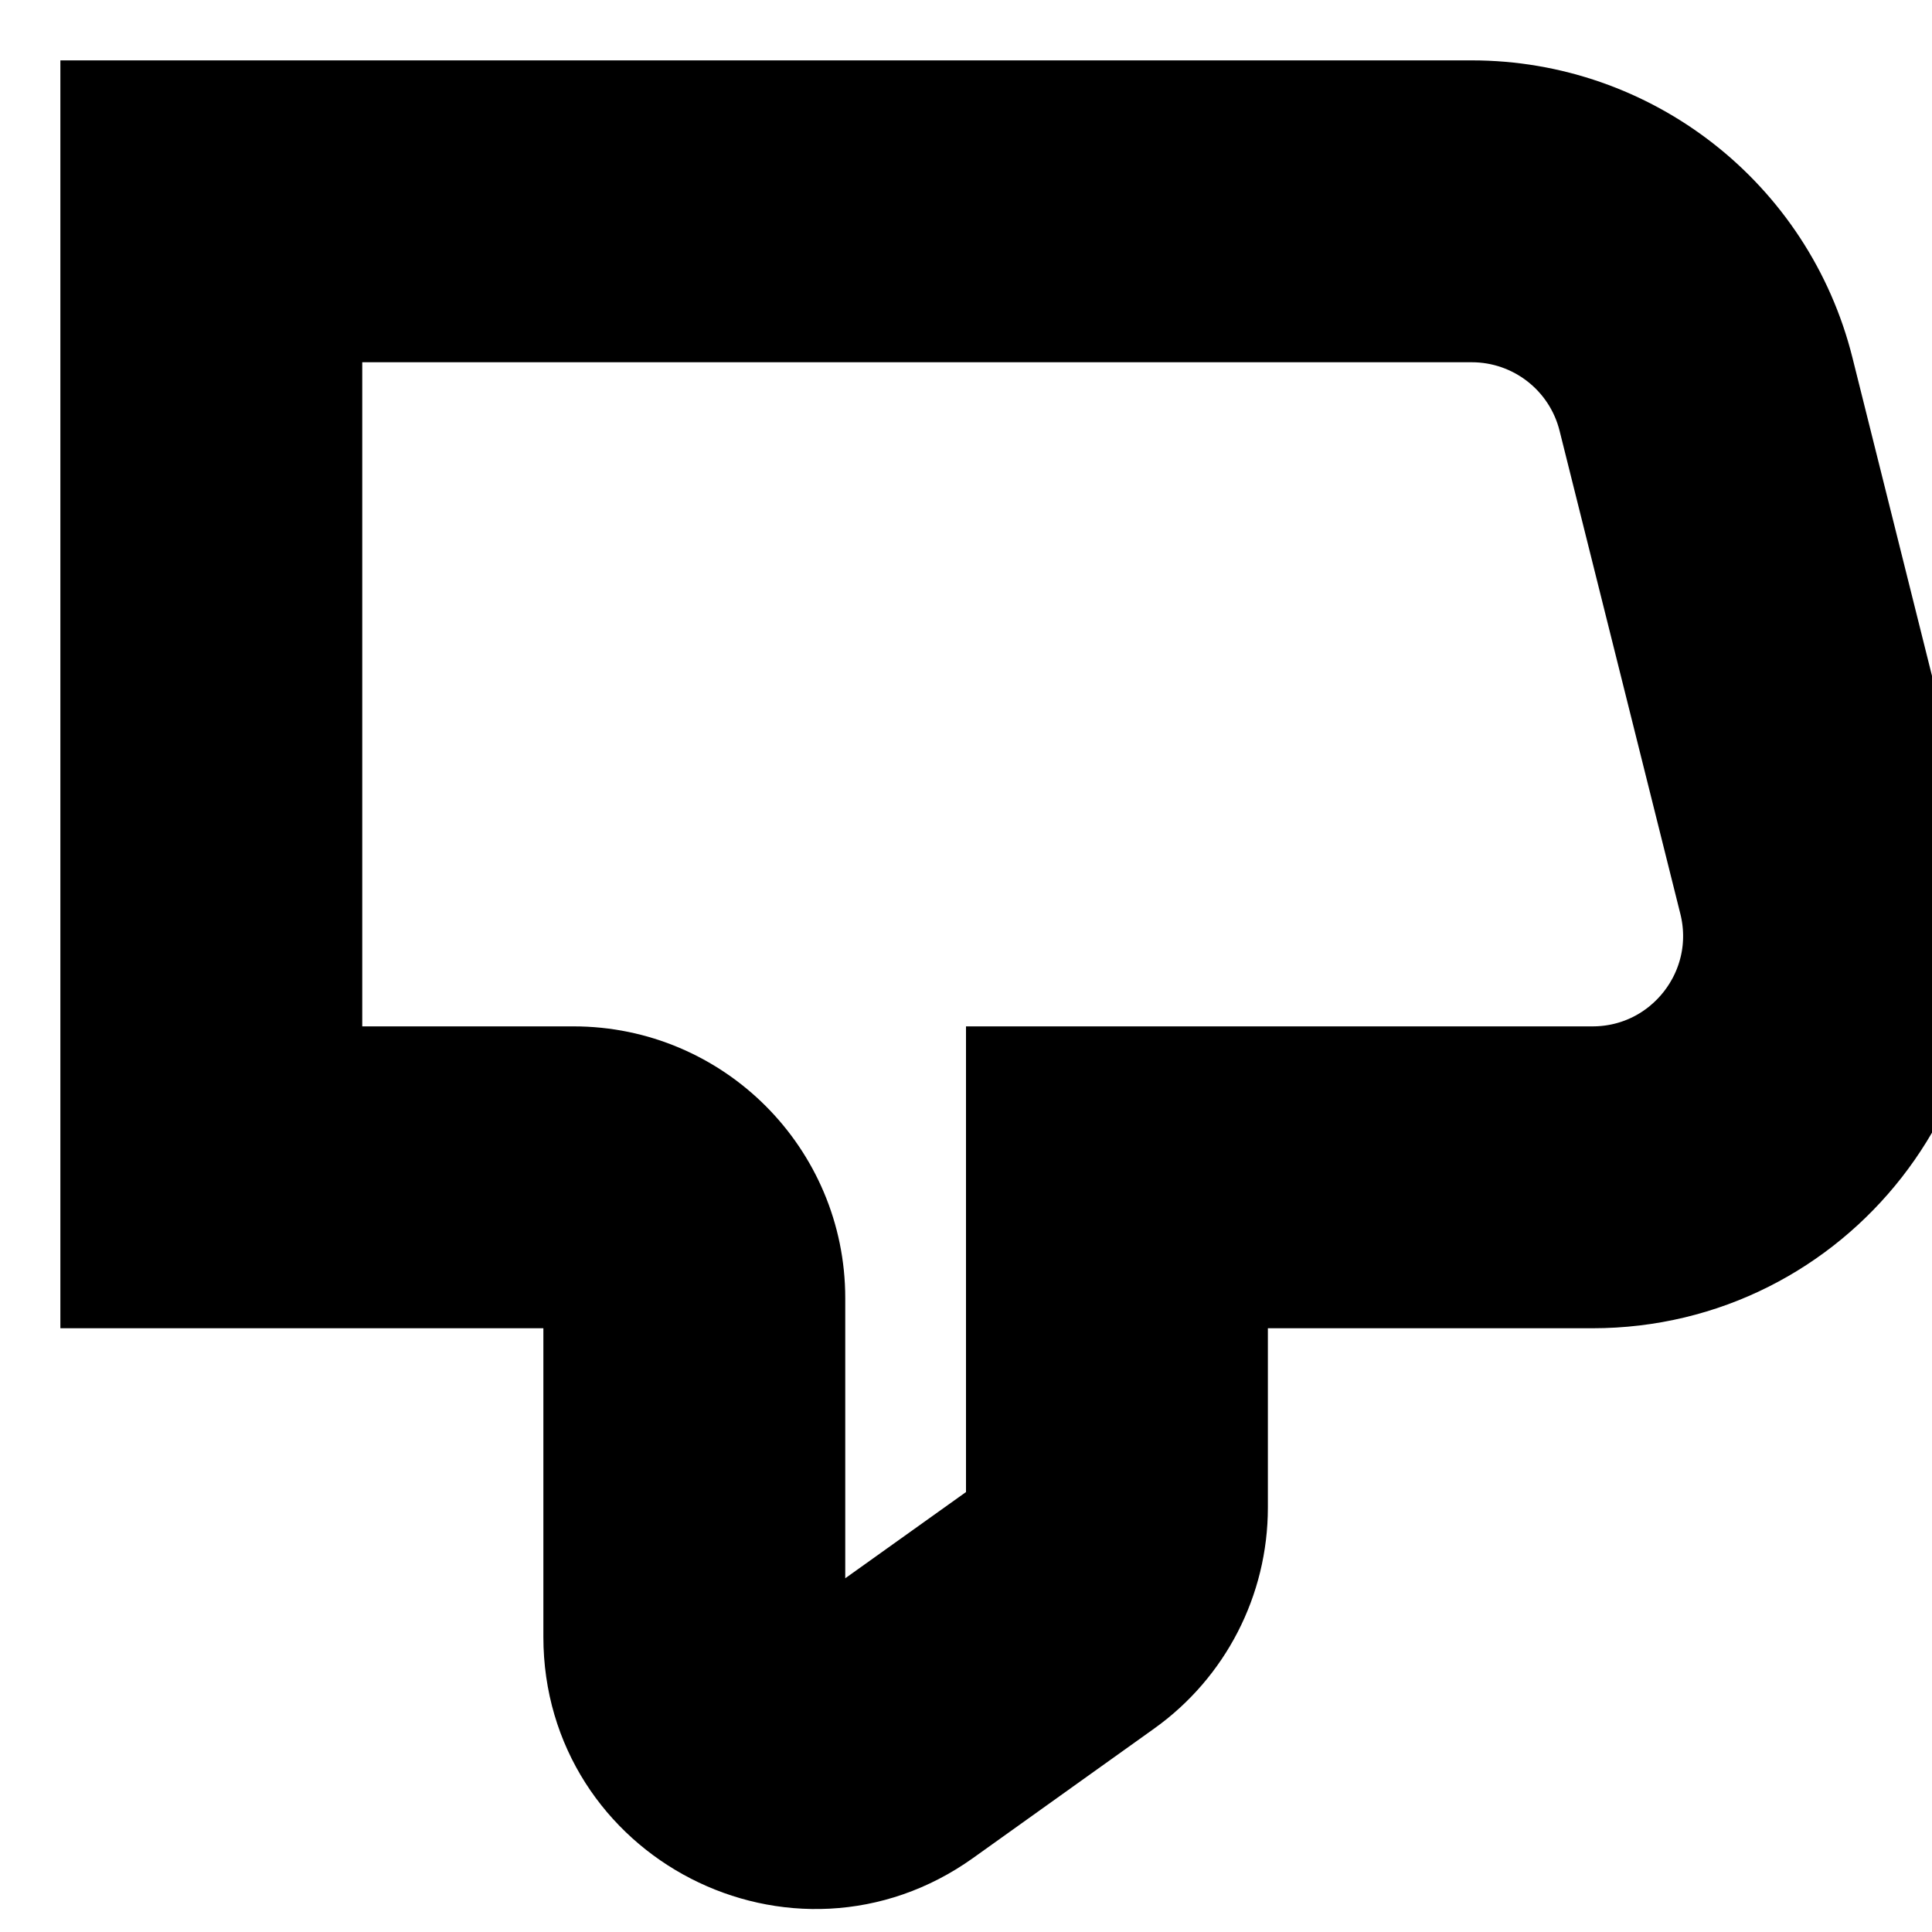
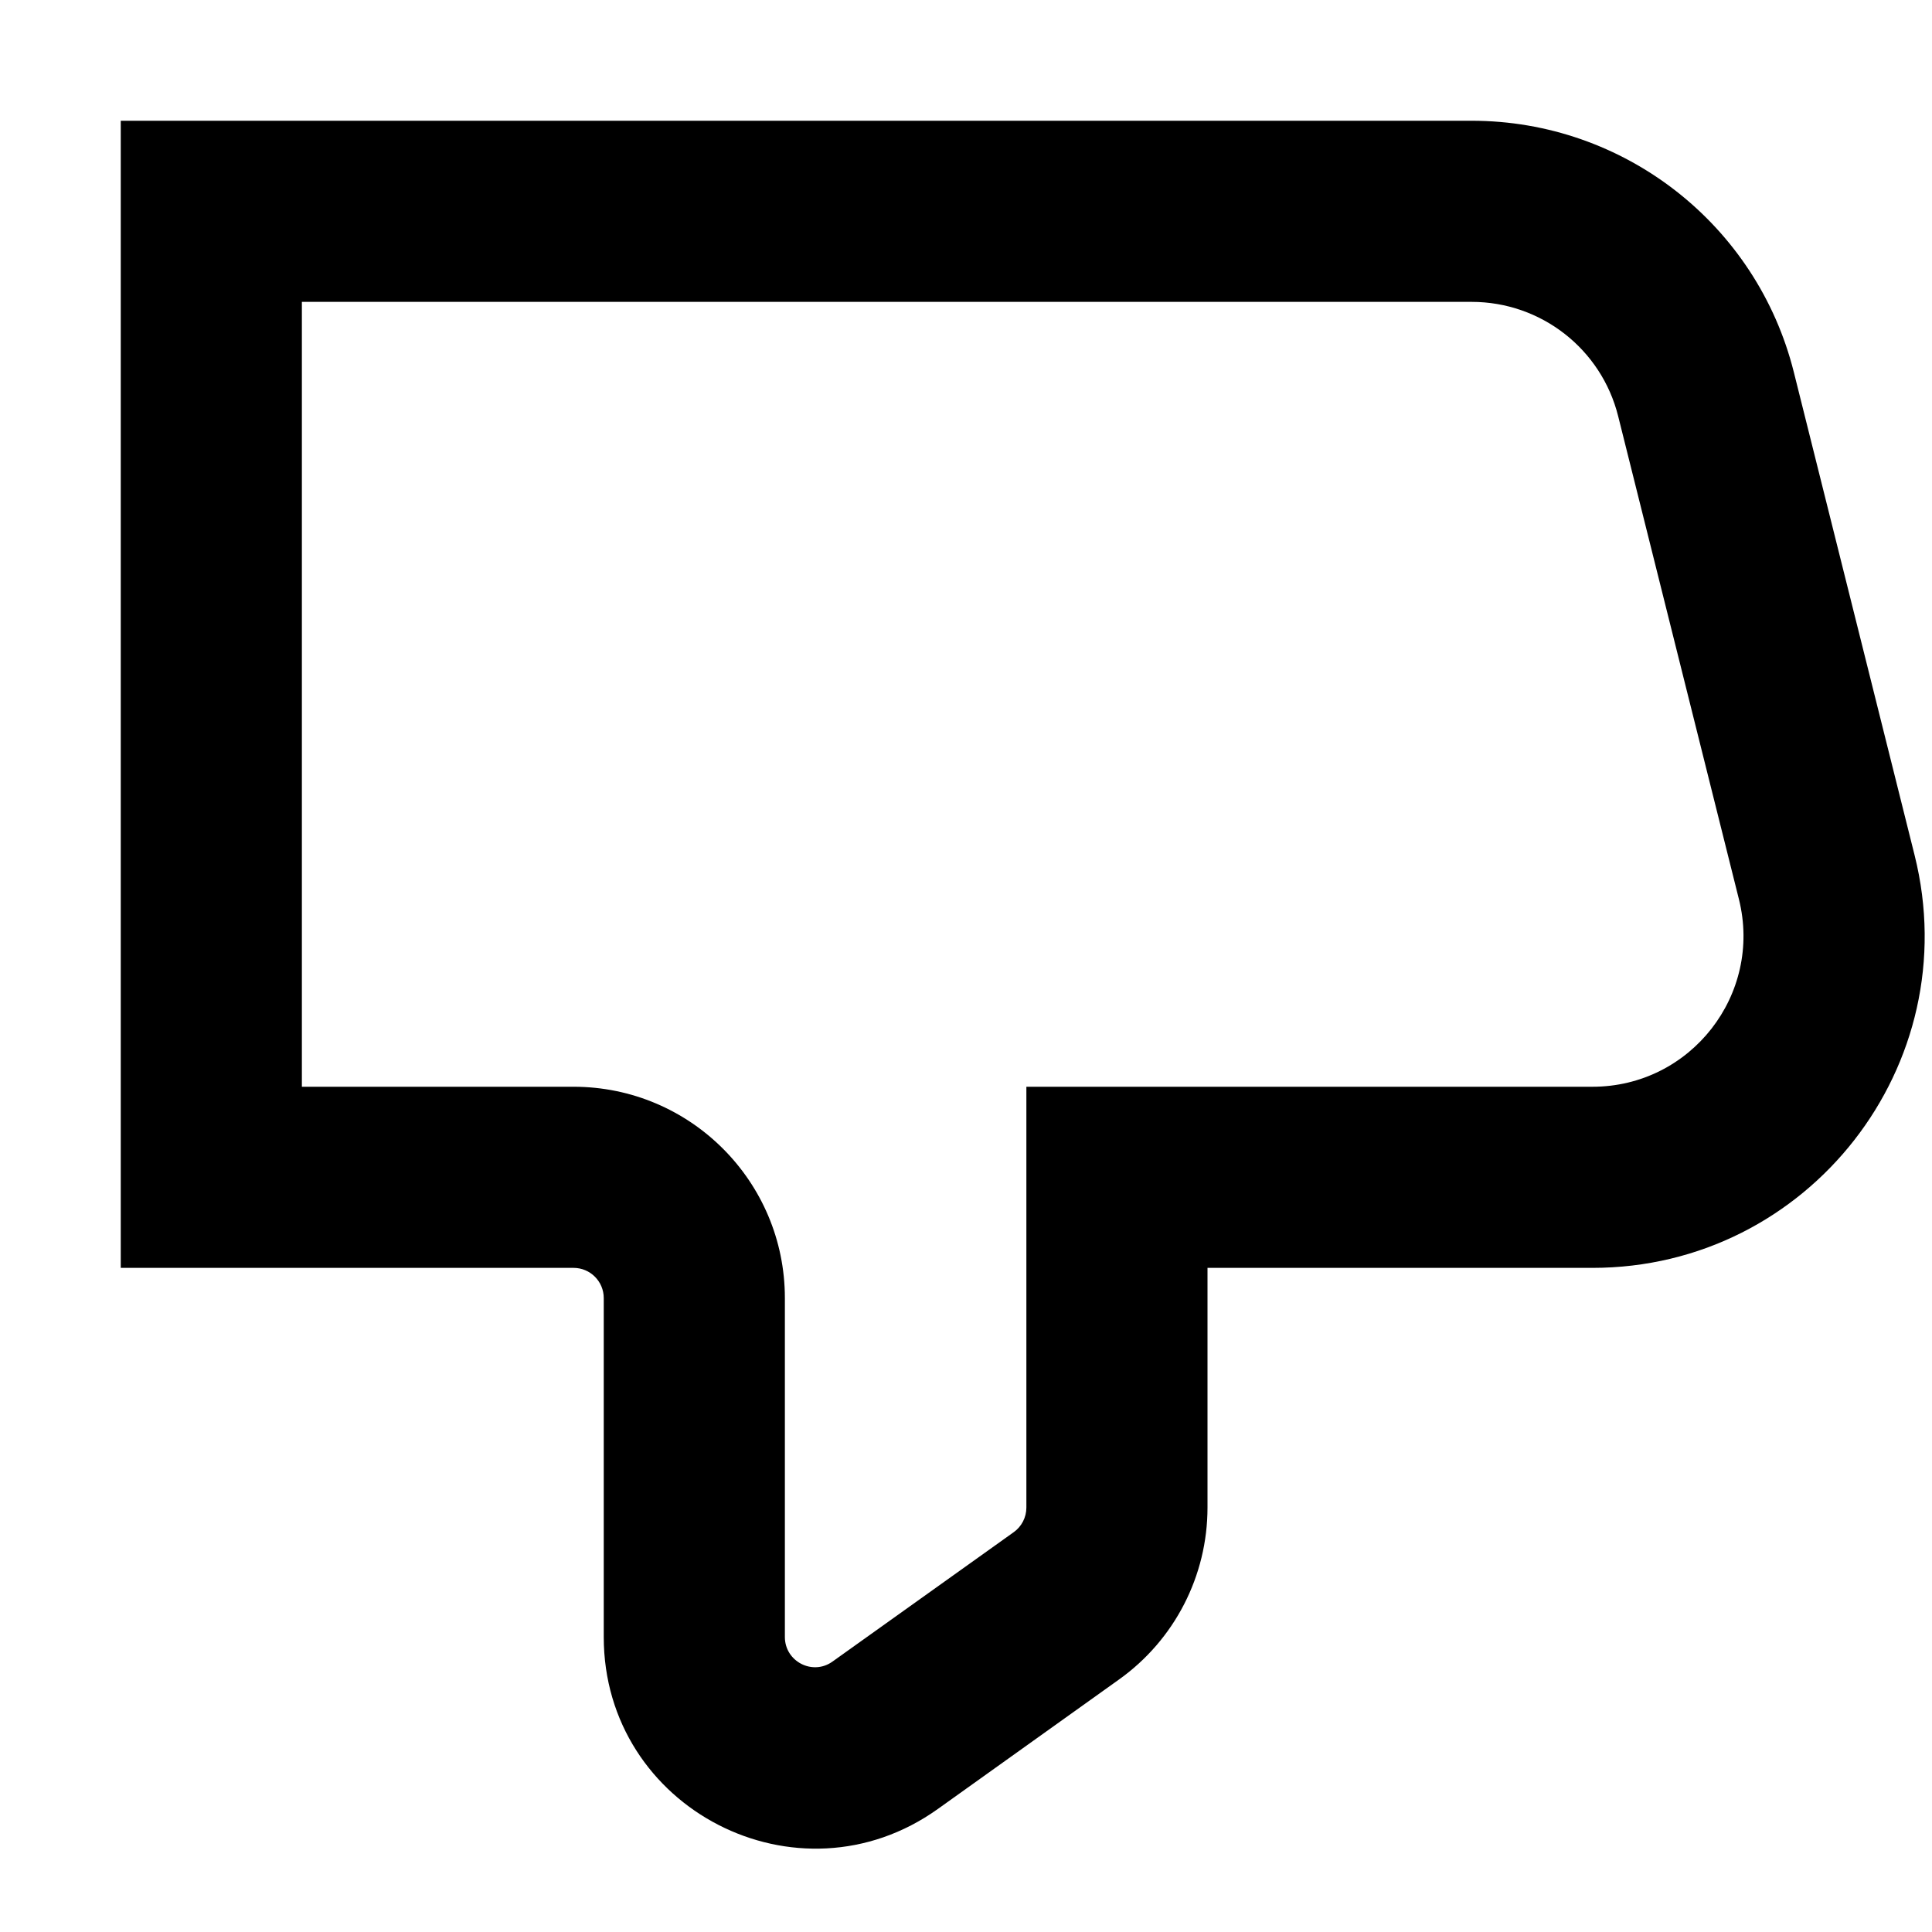
- <svg xmlns="http://www.w3.org/2000/svg" height="24" stroke-lineJoin="round" viewBox="0 0 16 16" width="24" stroke="currentColor">
+ <svg xmlns="http://www.w3.org/2000/svg" height="24" stroke-lineJoin="round" viewBox="0 0 16 16" width="24">
  <path d="M6.895 13.76C6.73 13.879 6.5 13.76 6.5 13.557V10.75C6.5 9.784 5.716 9 4.75 9H2.5V2.5H12.188C12.762 2.5 13.262 2.89 13.401 3.447L14.401 7.447C14.598 8.236 14.002 9 13.188 9H9.25H8.5V9.75V12.485C8.5 12.566 8.461 12.642 8.395 12.689L6.895 13.76ZM5 13.557C5 14.98 6.609 15.808 7.767 14.981L9.267 13.909C9.727 13.581 10 13.051 10 12.485V10.5H13.188C14.977 10.5 16.29 8.819 15.856 7.083L14.856 3.083C14.55 1.859 13.45 1 12.188 1H1.75H1V1.75V9.75V10.5H1.75H4.75C4.888 10.5 5 10.612 5 10.75V13.557Z" fill="currentColor" />
</svg>
